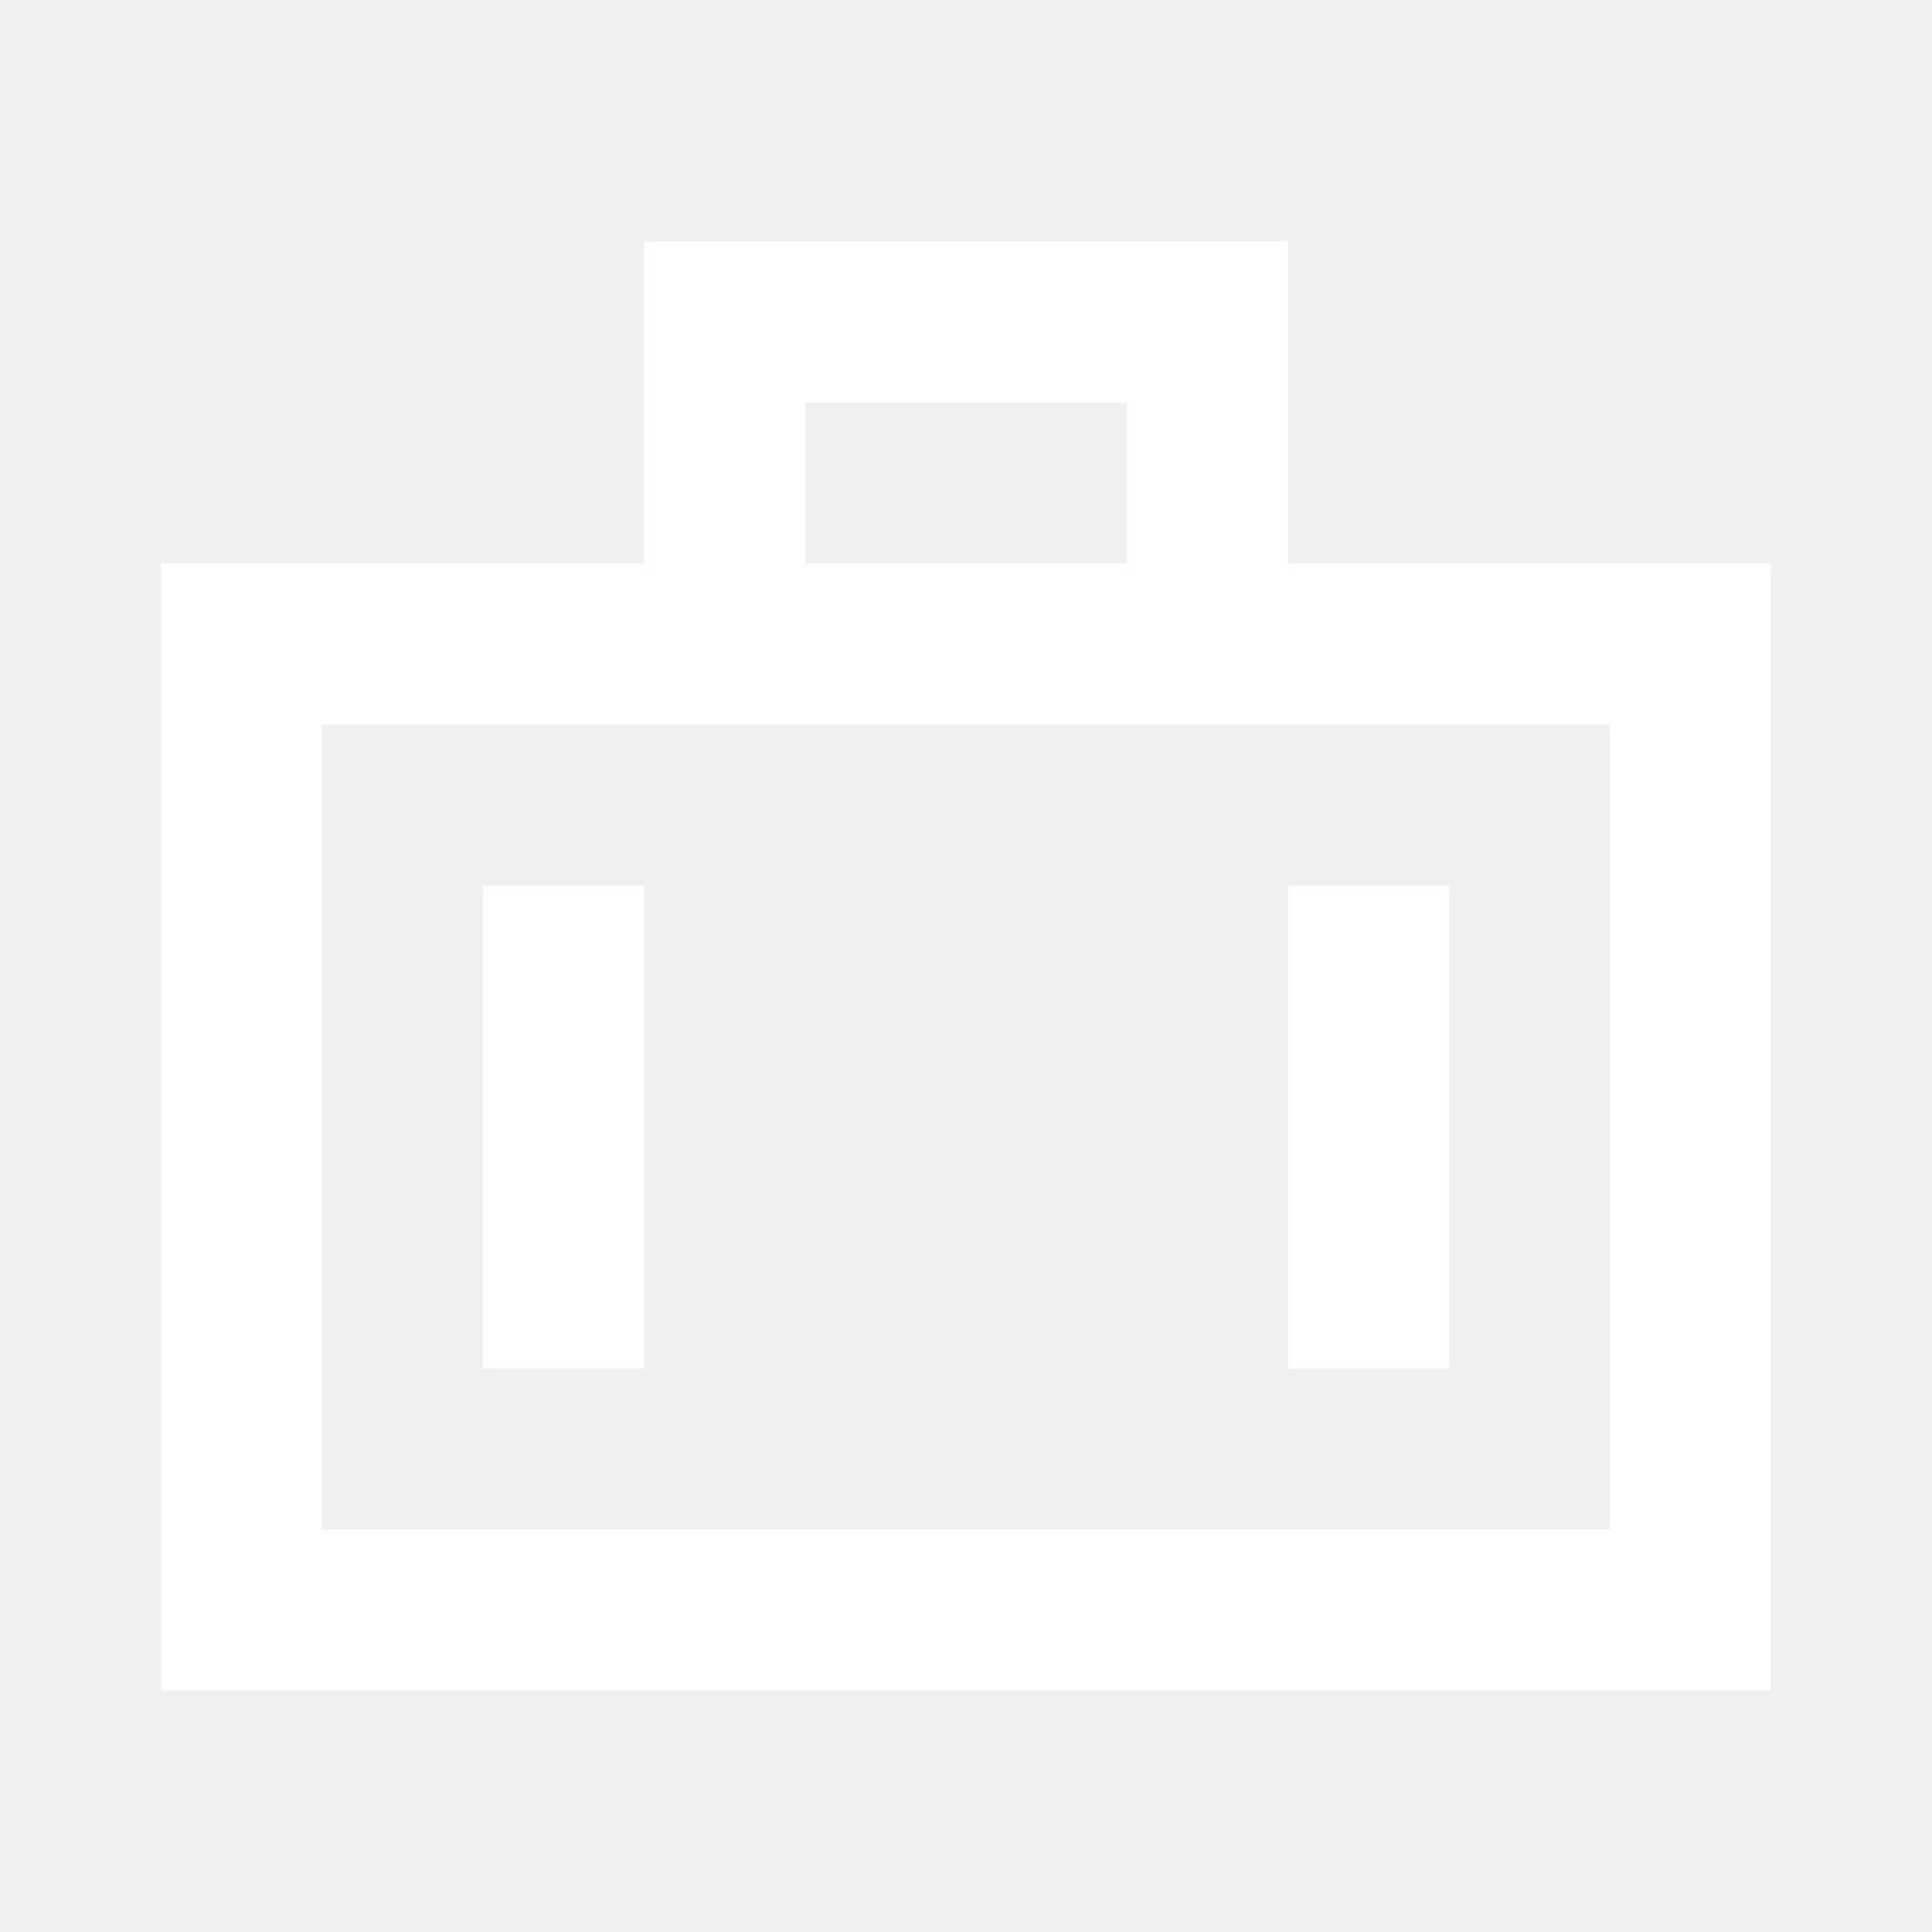
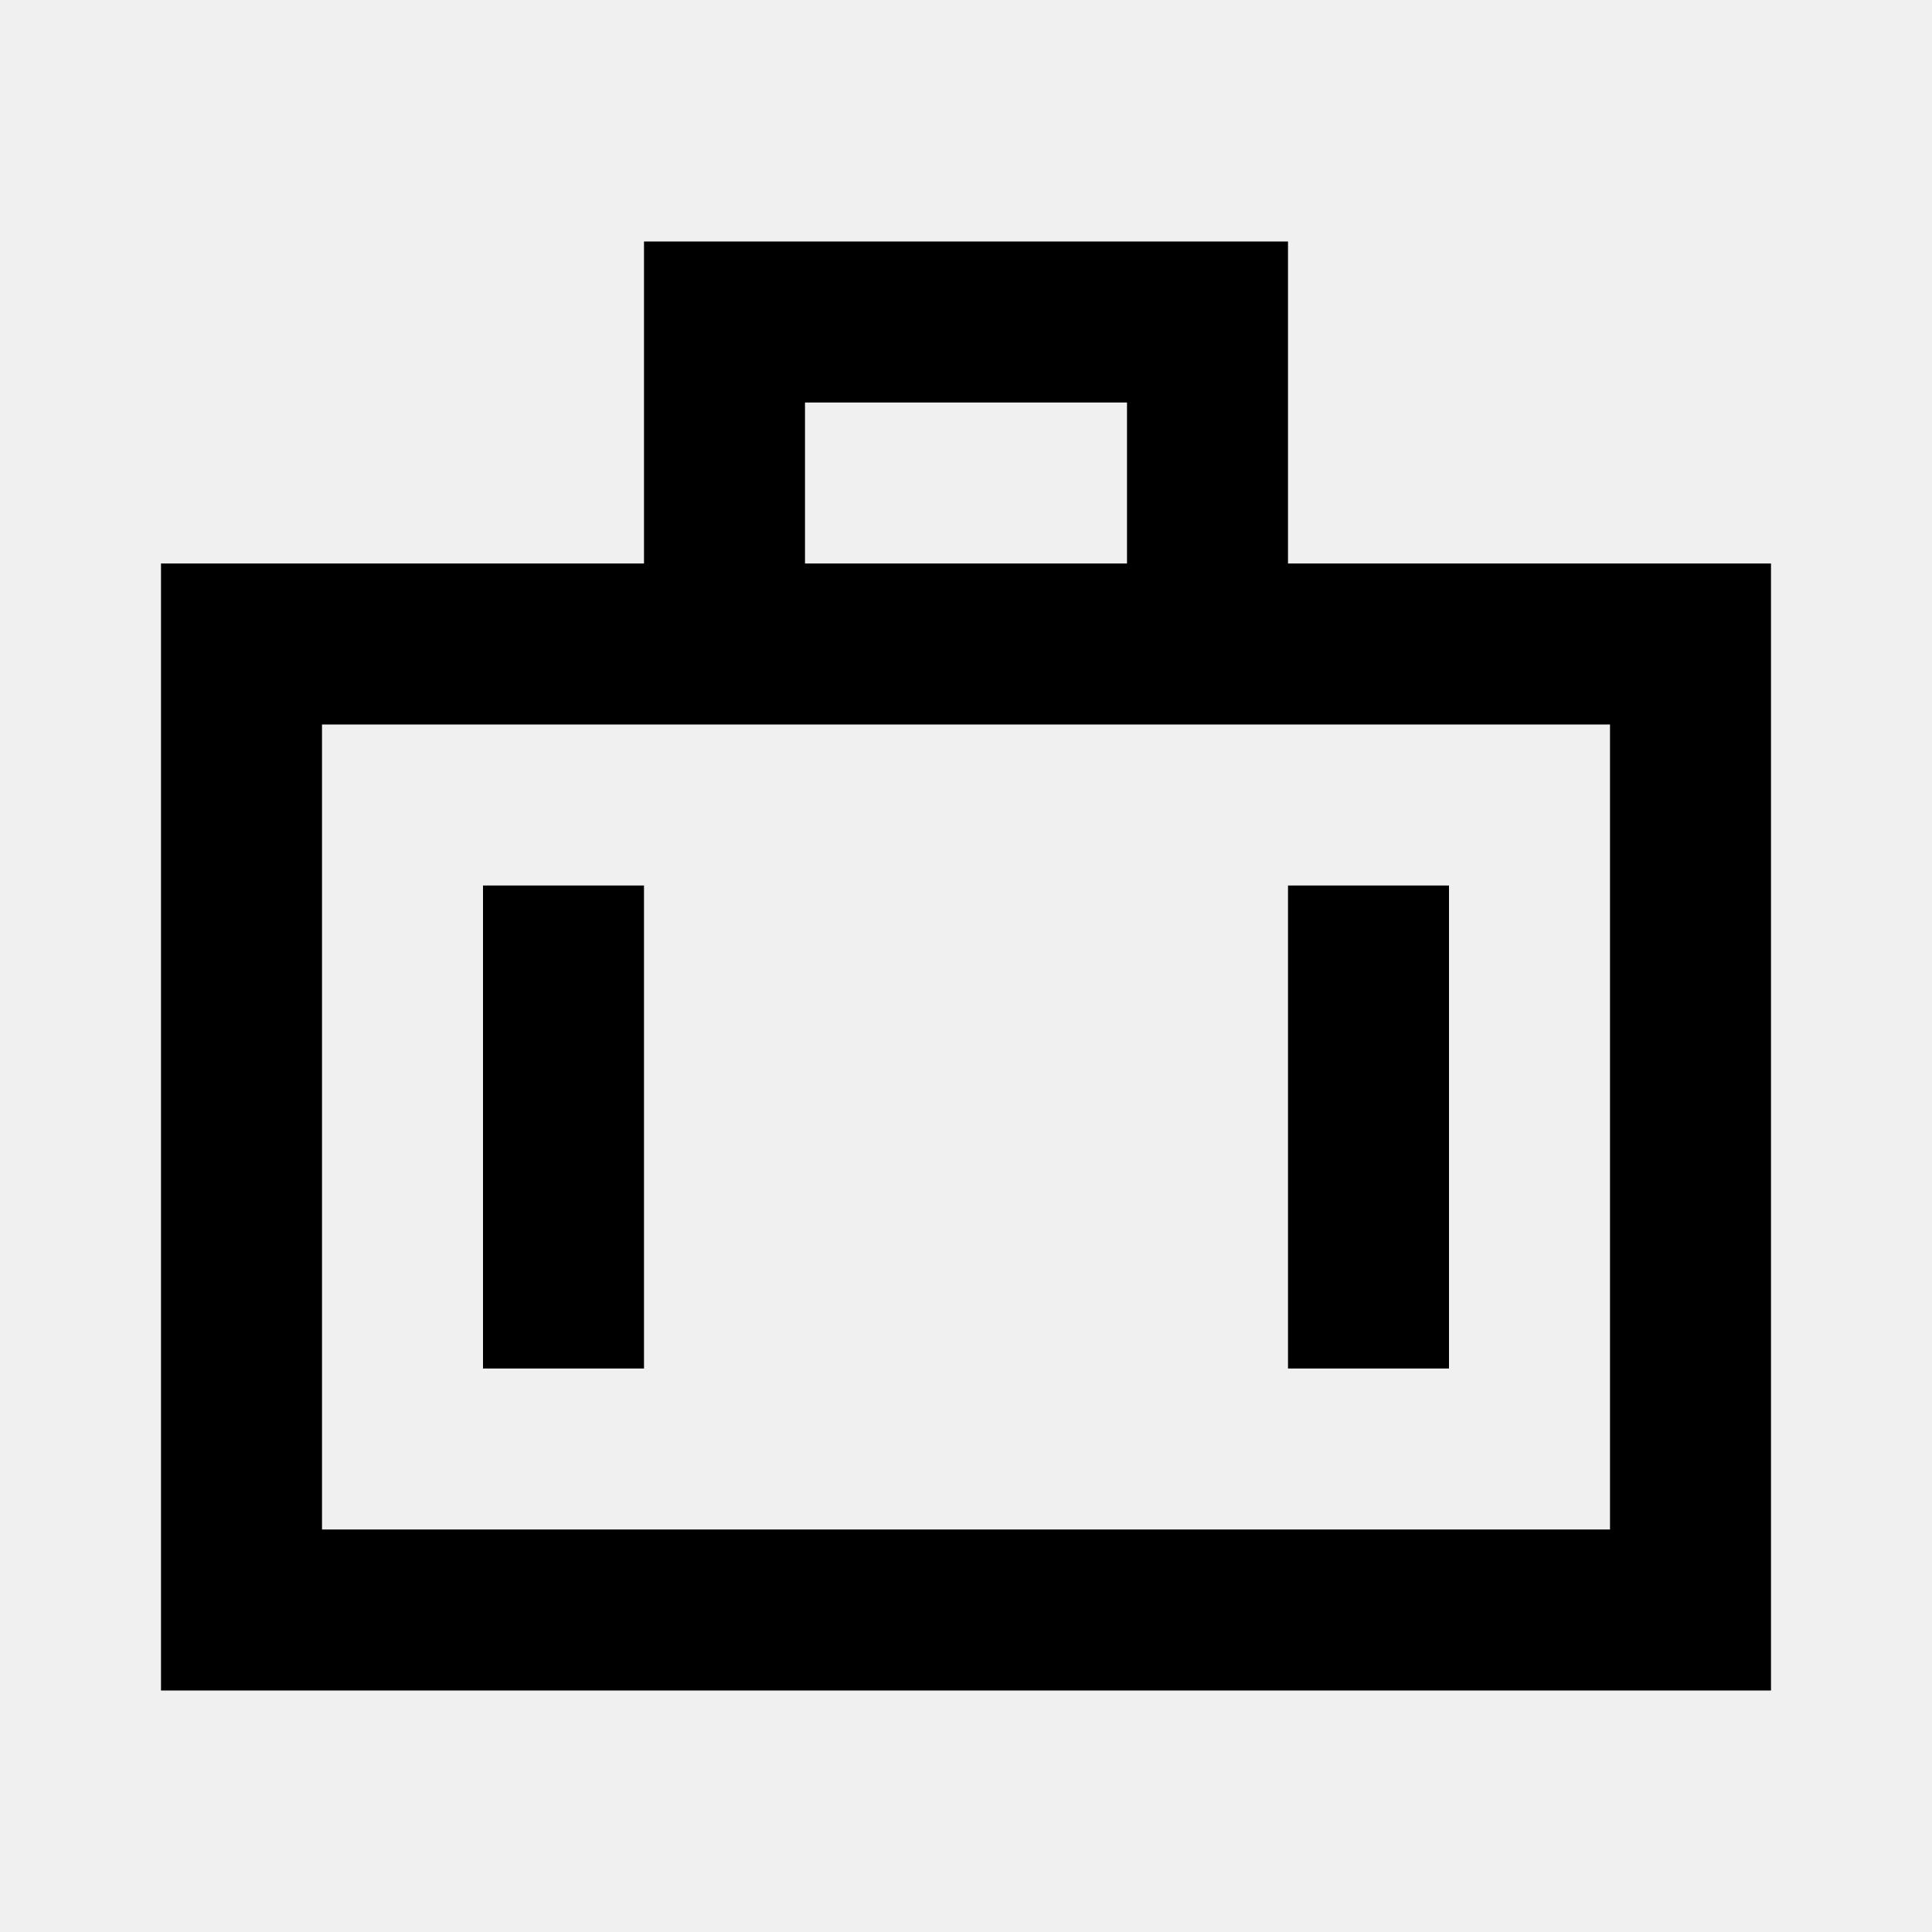
<svg xmlns="http://www.w3.org/2000/svg" width="24" height="24" viewBox="0 0 24 24" fill="none">
-   <path fill-rule="evenodd" clip-rule="evenodd" d="M8 3H16V7H22V21H2V7H8V3ZM10 7H14V5H10V7ZM4 9V19H20V9H4ZM8 11V17H6V11H8ZM18 11V17H16V11H18Z" fill="white" />
+   <path fill-rule="evenodd" clip-rule="evenodd" d="M8 3H16V7H22V21H2V7H8V3ZM10 7H14V5H10V7ZM4 9V19H20V9H4ZM8 11V17H6V11H8ZM18 11V17H16V11H18Z" fill="#000000" />
</svg>
